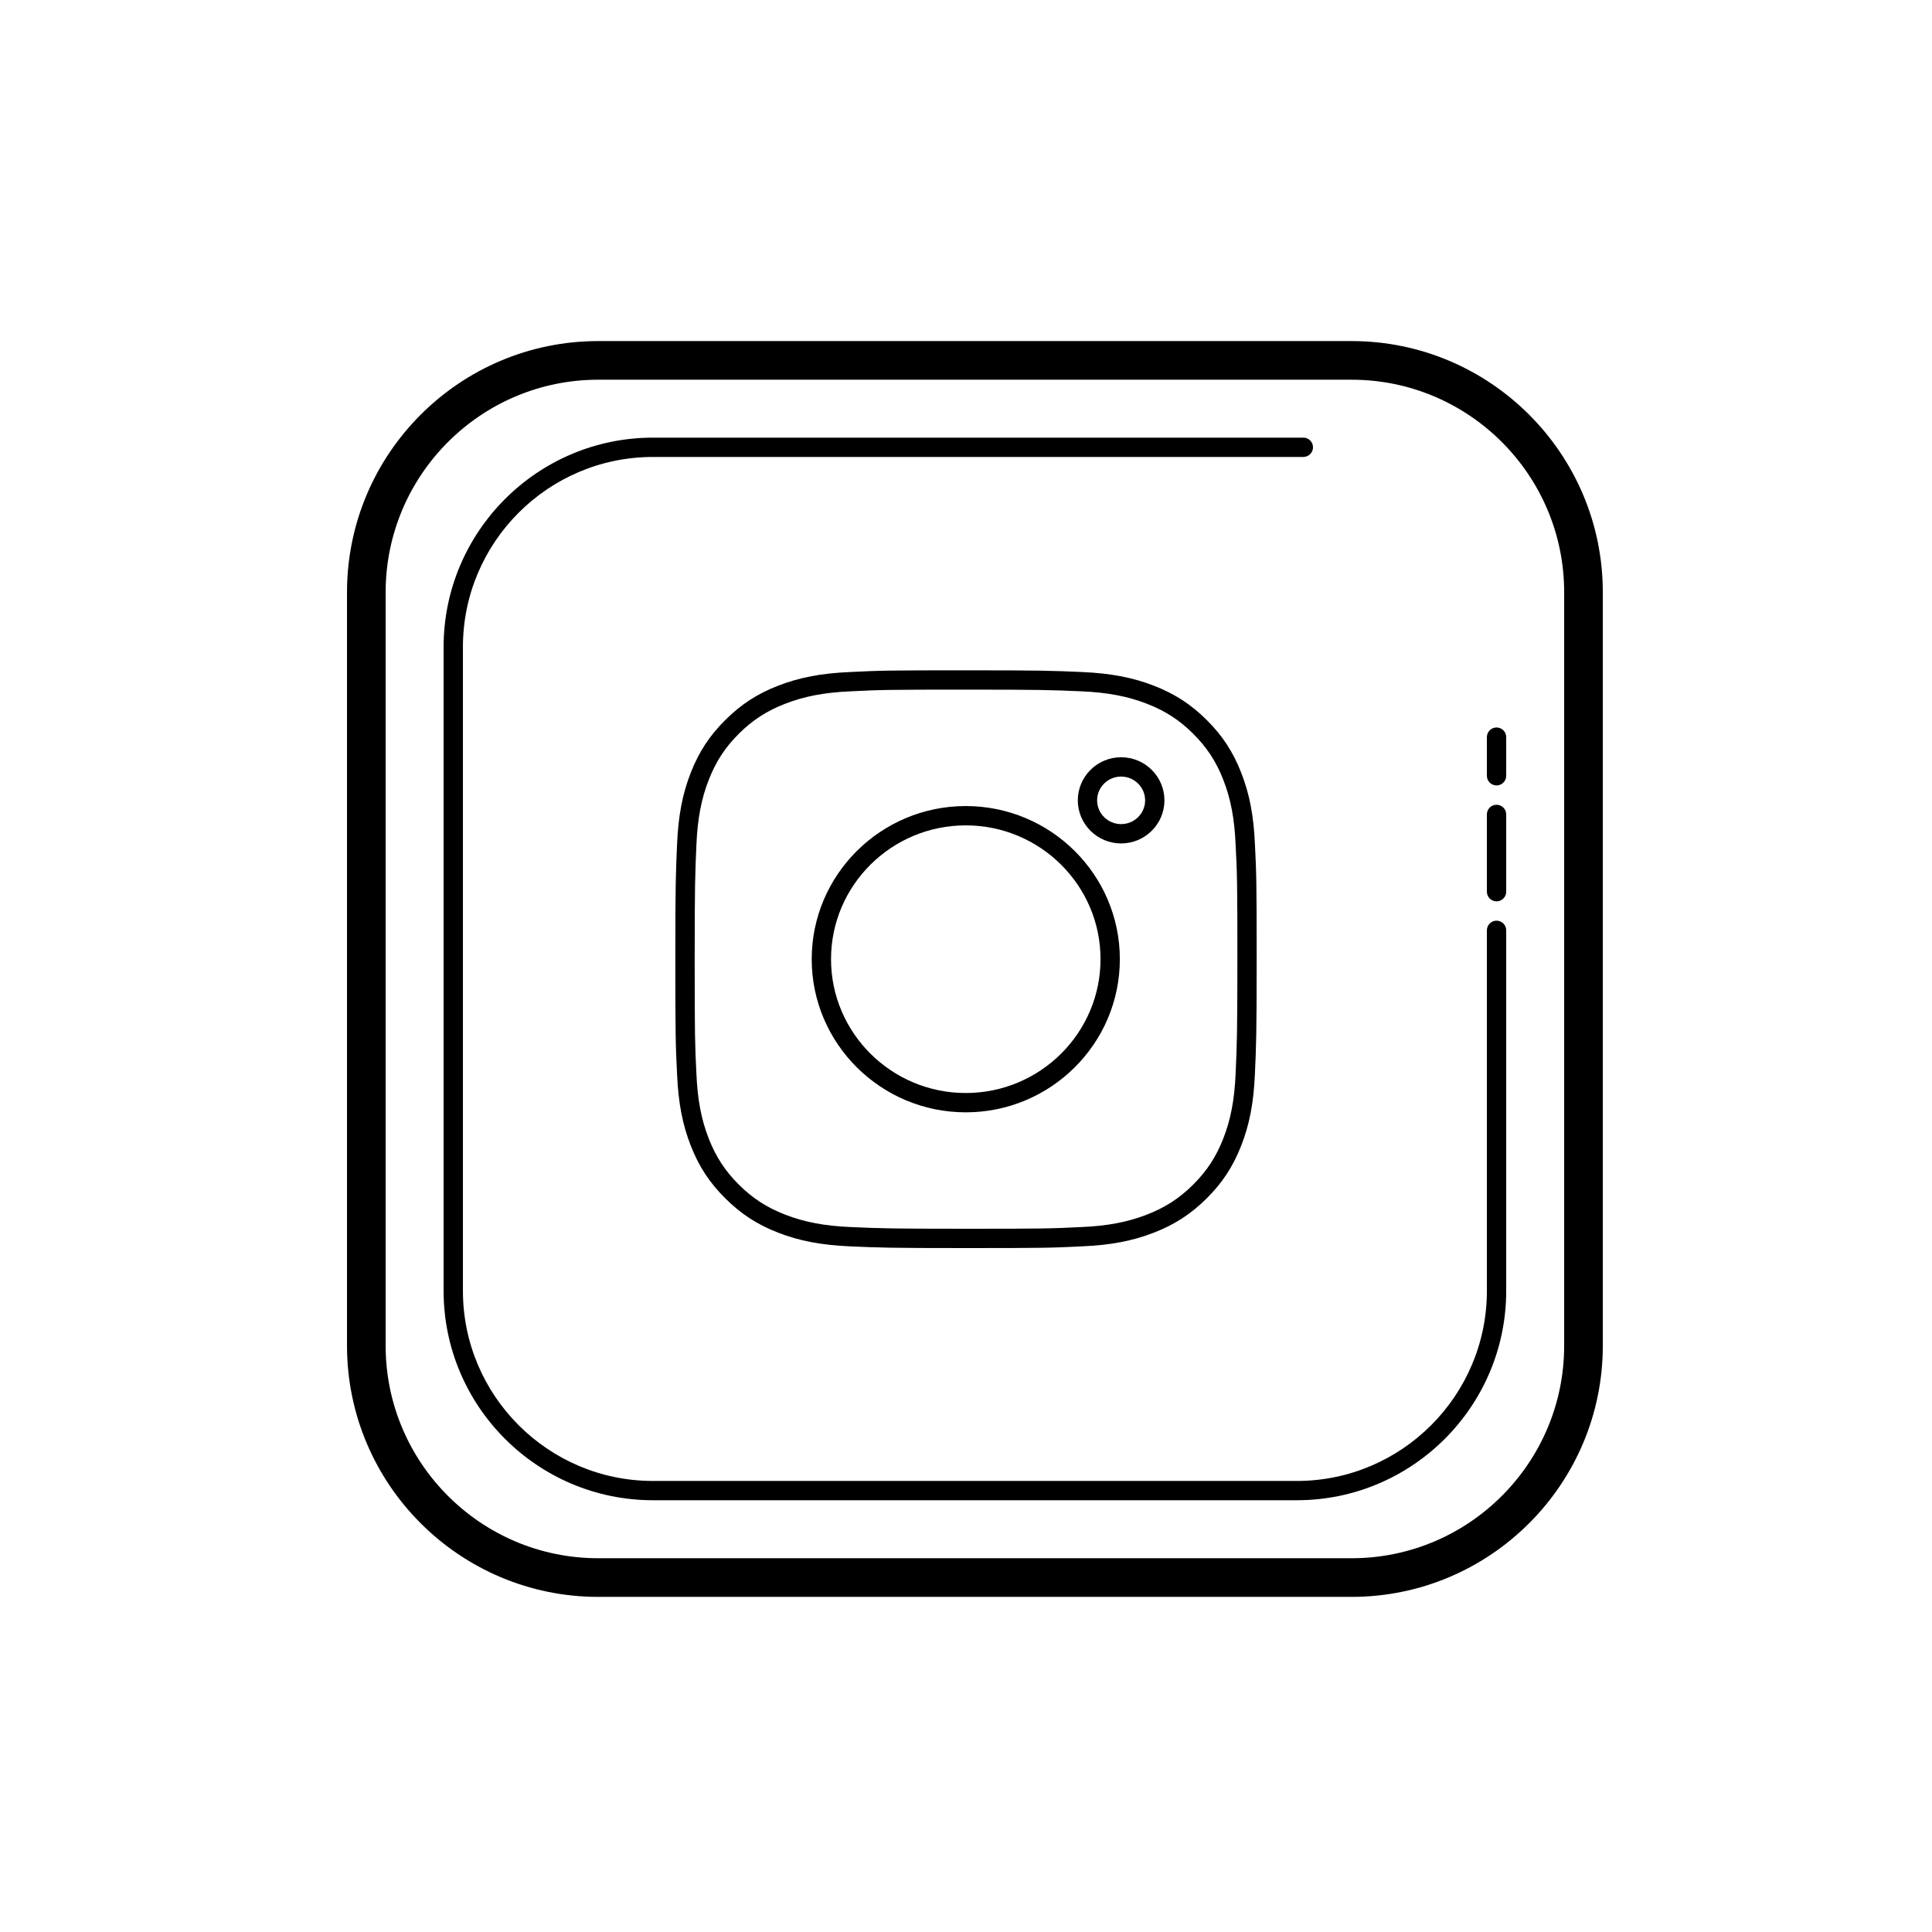
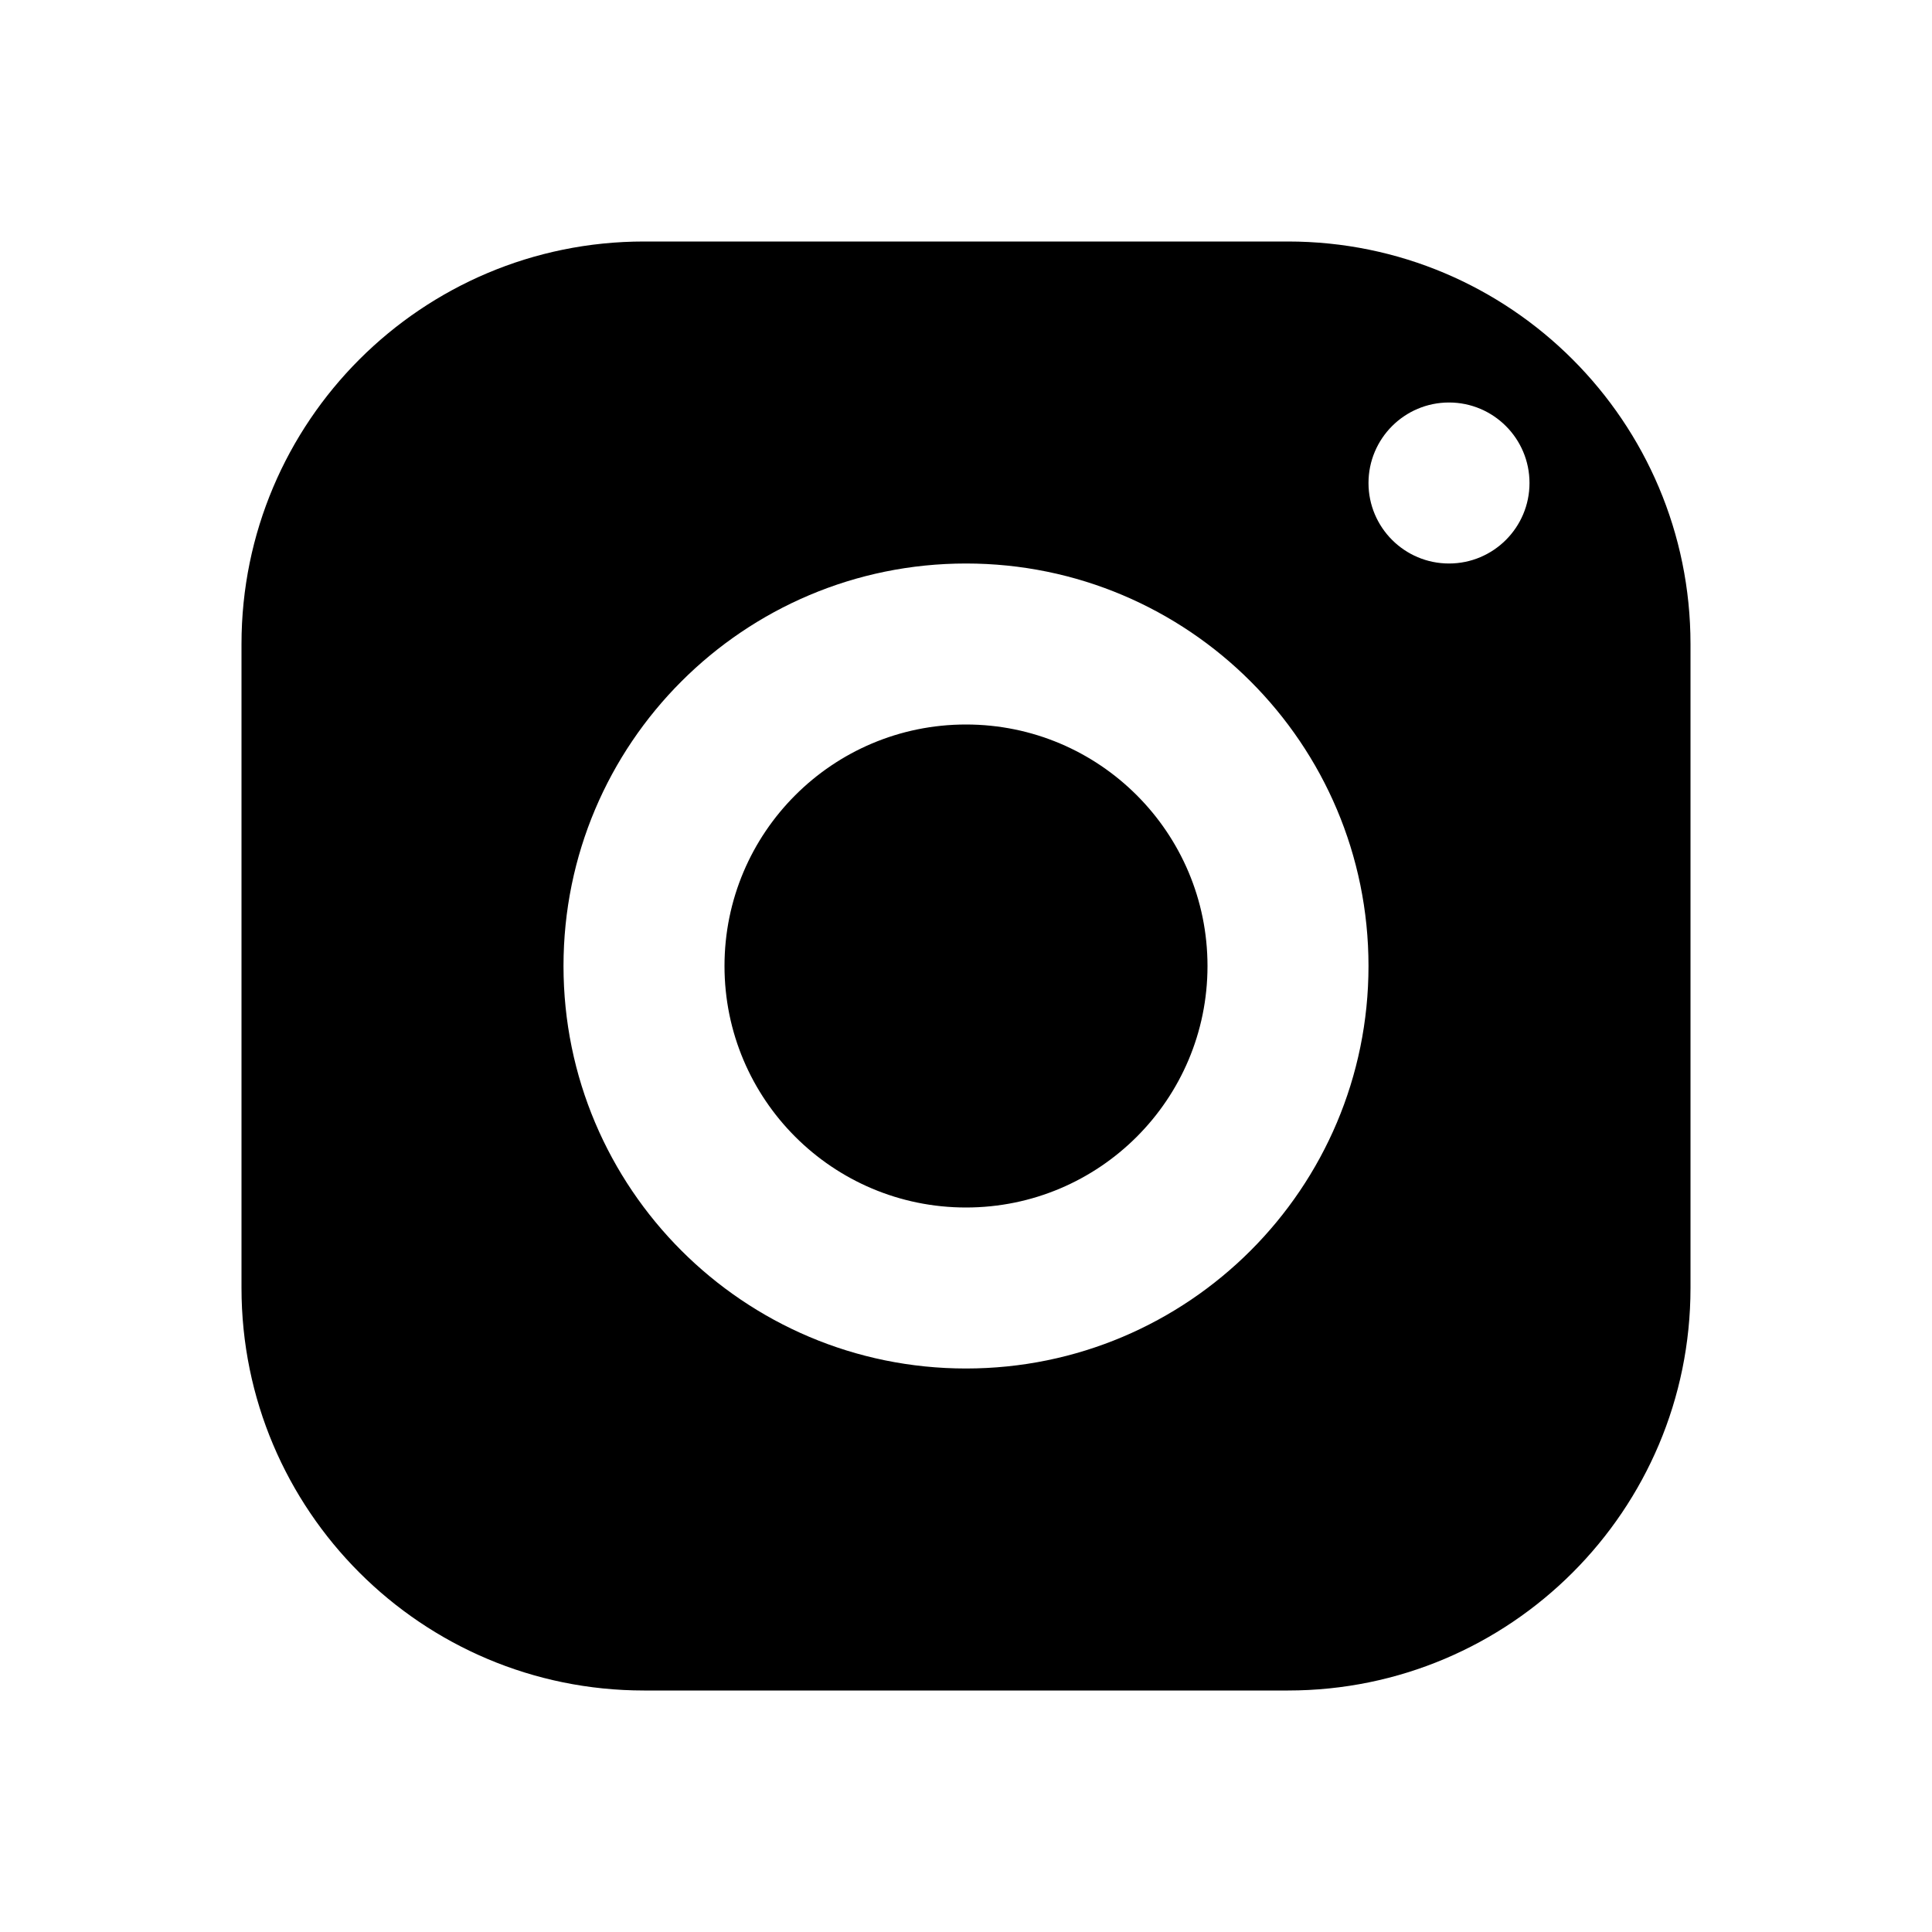
- <svg xmlns="http://www.w3.org/2000/svg" fill="#000000" viewBox="0 0 100 100" width="100px" height="100px">
-   <path d="M 30.961 17.654 C 23.793 17.654 17.961 23.486 17.961 30.654 L 17.961 69.654 C 17.961 76.822 23.793 82.654 30.961 82.654 L 69.961 82.654 C 77.129 82.654 82.961 76.822 82.961 69.654 L 82.961 30.654 C 82.961 23.485 77.129 17.654 69.961 17.654 L 30.961 17.654 z M 30.961 19.654 L 69.961 19.654 C 76.026 19.654 80.961 24.589 80.961 30.654 L 80.961 69.654 C 80.961 75.719 76.026 80.654 69.961 80.654 L 30.961 80.654 C 24.896 80.654 19.961 75.719 19.961 69.654 L 19.961 30.654 C 19.961 24.589 24.896 19.654 30.961 19.654 z M 33.799 22.652 C 27.823 22.652 22.961 27.514 22.961 33.49 L 22.961 66.816 C 22.961 72.792 27.823 77.652 33.799 77.652 L 67.123 77.652 C 73.099 77.652 77.961 72.792 77.961 66.816 L 77.961 48.154 C 77.961 47.877 77.737 47.654 77.461 47.654 C 77.185 47.654 76.961 47.878 76.961 48.154 L 76.961 66.816 C 76.961 72.24 72.547 76.654 67.123 76.654 L 33.799 76.654 C 28.375 76.654 23.961 72.24 23.961 66.816 L 23.961 33.49 C 23.961 28.066 28.375 23.652 33.799 23.652 L 67.461 23.652 C 67.737 23.652 67.961 23.428 67.961 23.152 C 67.961 22.876 67.737 22.652 67.461 22.652 L 33.799 22.652 z M 50 34.695 C 46.021 34.695 45.536 34.706 43.977 34.785 C 42.518 34.848 41.378 35.064 40.287 35.488 C 39.202 35.906 38.357 36.456 37.543 37.266 C 36.728 38.076 36.175 38.917 35.754 39.994 C 35.328 41.078 35.109 42.209 35.045 43.688 C 34.978 45.214 34.955 45.727 34.955 49.646 C 34.955 53.601 34.968 54.085 35.047 55.633 C 35.11 57.084 35.328 58.216 35.754 59.301 C 36.175 60.379 36.728 61.219 37.543 62.029 C 38.357 62.839 39.202 63.388 40.287 63.807 C 41.377 64.23 42.517 64.447 44.008 64.512 C 45.543 64.578 46.059 64.6 50 64.6 C 53.979 64.6 54.465 64.589 56.023 64.51 C 57.482 64.447 58.62 64.231 59.711 63.807 C 60.795 63.389 61.642 62.839 62.457 62.029 C 63.272 61.219 63.823 60.378 64.244 59.301 C 64.67 58.217 64.889 57.085 64.953 55.611 C 65.02 54.085 65.045 53.571 65.045 49.648 C 65.045 45.692 65.033 45.209 64.953 43.662 C 64.89 42.21 64.67 41.079 64.244 39.994 C 63.823 38.916 63.272 38.074 62.457 37.264 C 61.642 36.454 60.797 35.907 59.713 35.488 C 58.623 35.065 57.483 34.848 55.992 34.783 C 54.457 34.717 53.941 34.695 50 34.695 z M 50.002 35.695 C 53.921 35.695 54.433 35.716 55.982 35.783 C 57.329 35.842 58.369 36.04 59.354 36.422 C 60.303 36.788 61.043 37.266 61.754 37.973 C 62.466 38.681 62.948 39.415 63.316 40.357 L 63.316 40.359 C 63.7 41.337 63.897 42.367 63.955 43.707 C 64.034 45.235 64.047 45.715 64.047 49.646 C 64.046 53.549 64.022 54.058 63.955 55.59 C 63.896 56.927 63.699 57.959 63.314 58.938 C 62.946 59.879 62.465 60.614 61.752 61.322 C 61.041 62.029 60.3 62.507 59.35 62.873 C 58.364 63.255 57.326 63.454 55.977 63.512 C 54.438 63.59 53.955 63.6 50 63.6 C 46.08 63.6 45.568 63.579 44.02 63.512 C 42.673 63.453 41.633 63.255 40.648 62.873 C 39.698 62.506 38.959 62.029 38.248 61.322 C 37.536 60.614 37.055 59.879 36.686 58.936 C 36.302 57.957 36.105 56.926 36.047 55.586 C 35.969 54.057 35.957 53.577 35.957 49.646 C 35.957 45.748 35.98 45.241 36.047 43.705 C 36.106 42.368 36.303 41.334 36.688 40.357 C 37.056 39.415 37.536 38.68 38.248 37.973 C 38.959 37.266 39.7 36.788 40.65 36.422 C 41.636 36.04 42.676 35.841 44.025 35.783 C 45.565 35.705 46.047 35.695 50.002 35.695 z M 77.461 37.654 C 77.185 37.654 76.961 37.877 76.961 38.154 L 76.961 40.154 C 76.961 40.43 77.185 40.654 77.461 40.654 C 77.737 40.654 77.961 40.43 77.961 40.154 L 77.961 38.154 C 77.961 37.878 77.737 37.654 77.461 37.654 z M 58.029 39.195 C 56.793 39.195 55.787 40.196 55.787 41.426 C 55.787 42.656 56.793 43.656 58.029 43.656 C 59.265 43.656 60.271 42.656 60.271 41.426 C 60.272 40.196 59.266 39.195 58.029 39.195 z M 58.029 40.195 C 58.714 40.195 59.271 40.747 59.271 41.426 C 59.272 42.105 58.715 42.656 58.029 42.656 C 57.344 42.656 56.787 42.105 56.787 41.426 C 56.787 40.747 57.344 40.195 58.029 40.195 z M 77.461 41.654 C 77.185 41.654 76.961 41.878 76.961 42.154 L 76.961 46.154 C 76.961 46.43 77.185 46.654 77.461 46.654 C 77.737 46.654 77.961 46.43 77.961 46.154 L 77.961 42.154 C 77.961 41.877 77.737 41.654 77.461 41.654 z M 49.988 41.721 C 45.591 41.721 42.014 45.275 42.014 49.646 C 42.014 54.017 45.591 57.574 49.988 57.574 C 54.385 57.574 57.963 54.017 57.963 49.646 C 57.963 45.276 54.385 41.721 49.988 41.721 z M 49.988 42.721 C 53.834 42.721 56.963 45.826 56.963 49.646 C 56.963 53.466 53.834 56.574 49.988 56.574 C 46.142 56.574 43.014 53.466 43.014 49.646 C 43.014 45.827 46.142 42.721 49.988 42.721 z" />
+ <svg xmlns="http://www.w3.org/2000/svg" fill="#000000" viewBox="0 0 24 24" width="144px" height="144px">
+   <path d="M 8 3 C 5.239 3 3 5.239 3 8 L 3 16 C 3 18.761 5.239 21 8 21 L 16 21 C 18.761 21 21 18.761 21 16 L 21 8 C 21 5.239 18.761 3 16 3 L 8 3 z M 18 5 C 18.552 5 19 5.448 19 6 C 19 6.552 18.552 7 18 7 C 17.448 7 17 6.552 17 6 C 17 5.448 17.448 5 18 5 z M 12 7 C 14.761 7 17 9.239 17 12 C 17 14.761 14.761 17 12 17 C 9.239 17 7 14.761 7 12 C 7 9.239 9.239 7 12 7 z M 12 9 A 3 3 0 0 0 9 12 A 3 3 0 0 0 12 15 A 3 3 0 0 0 15 12 A 3 3 0 0 0 12 9 z" />
</svg>
